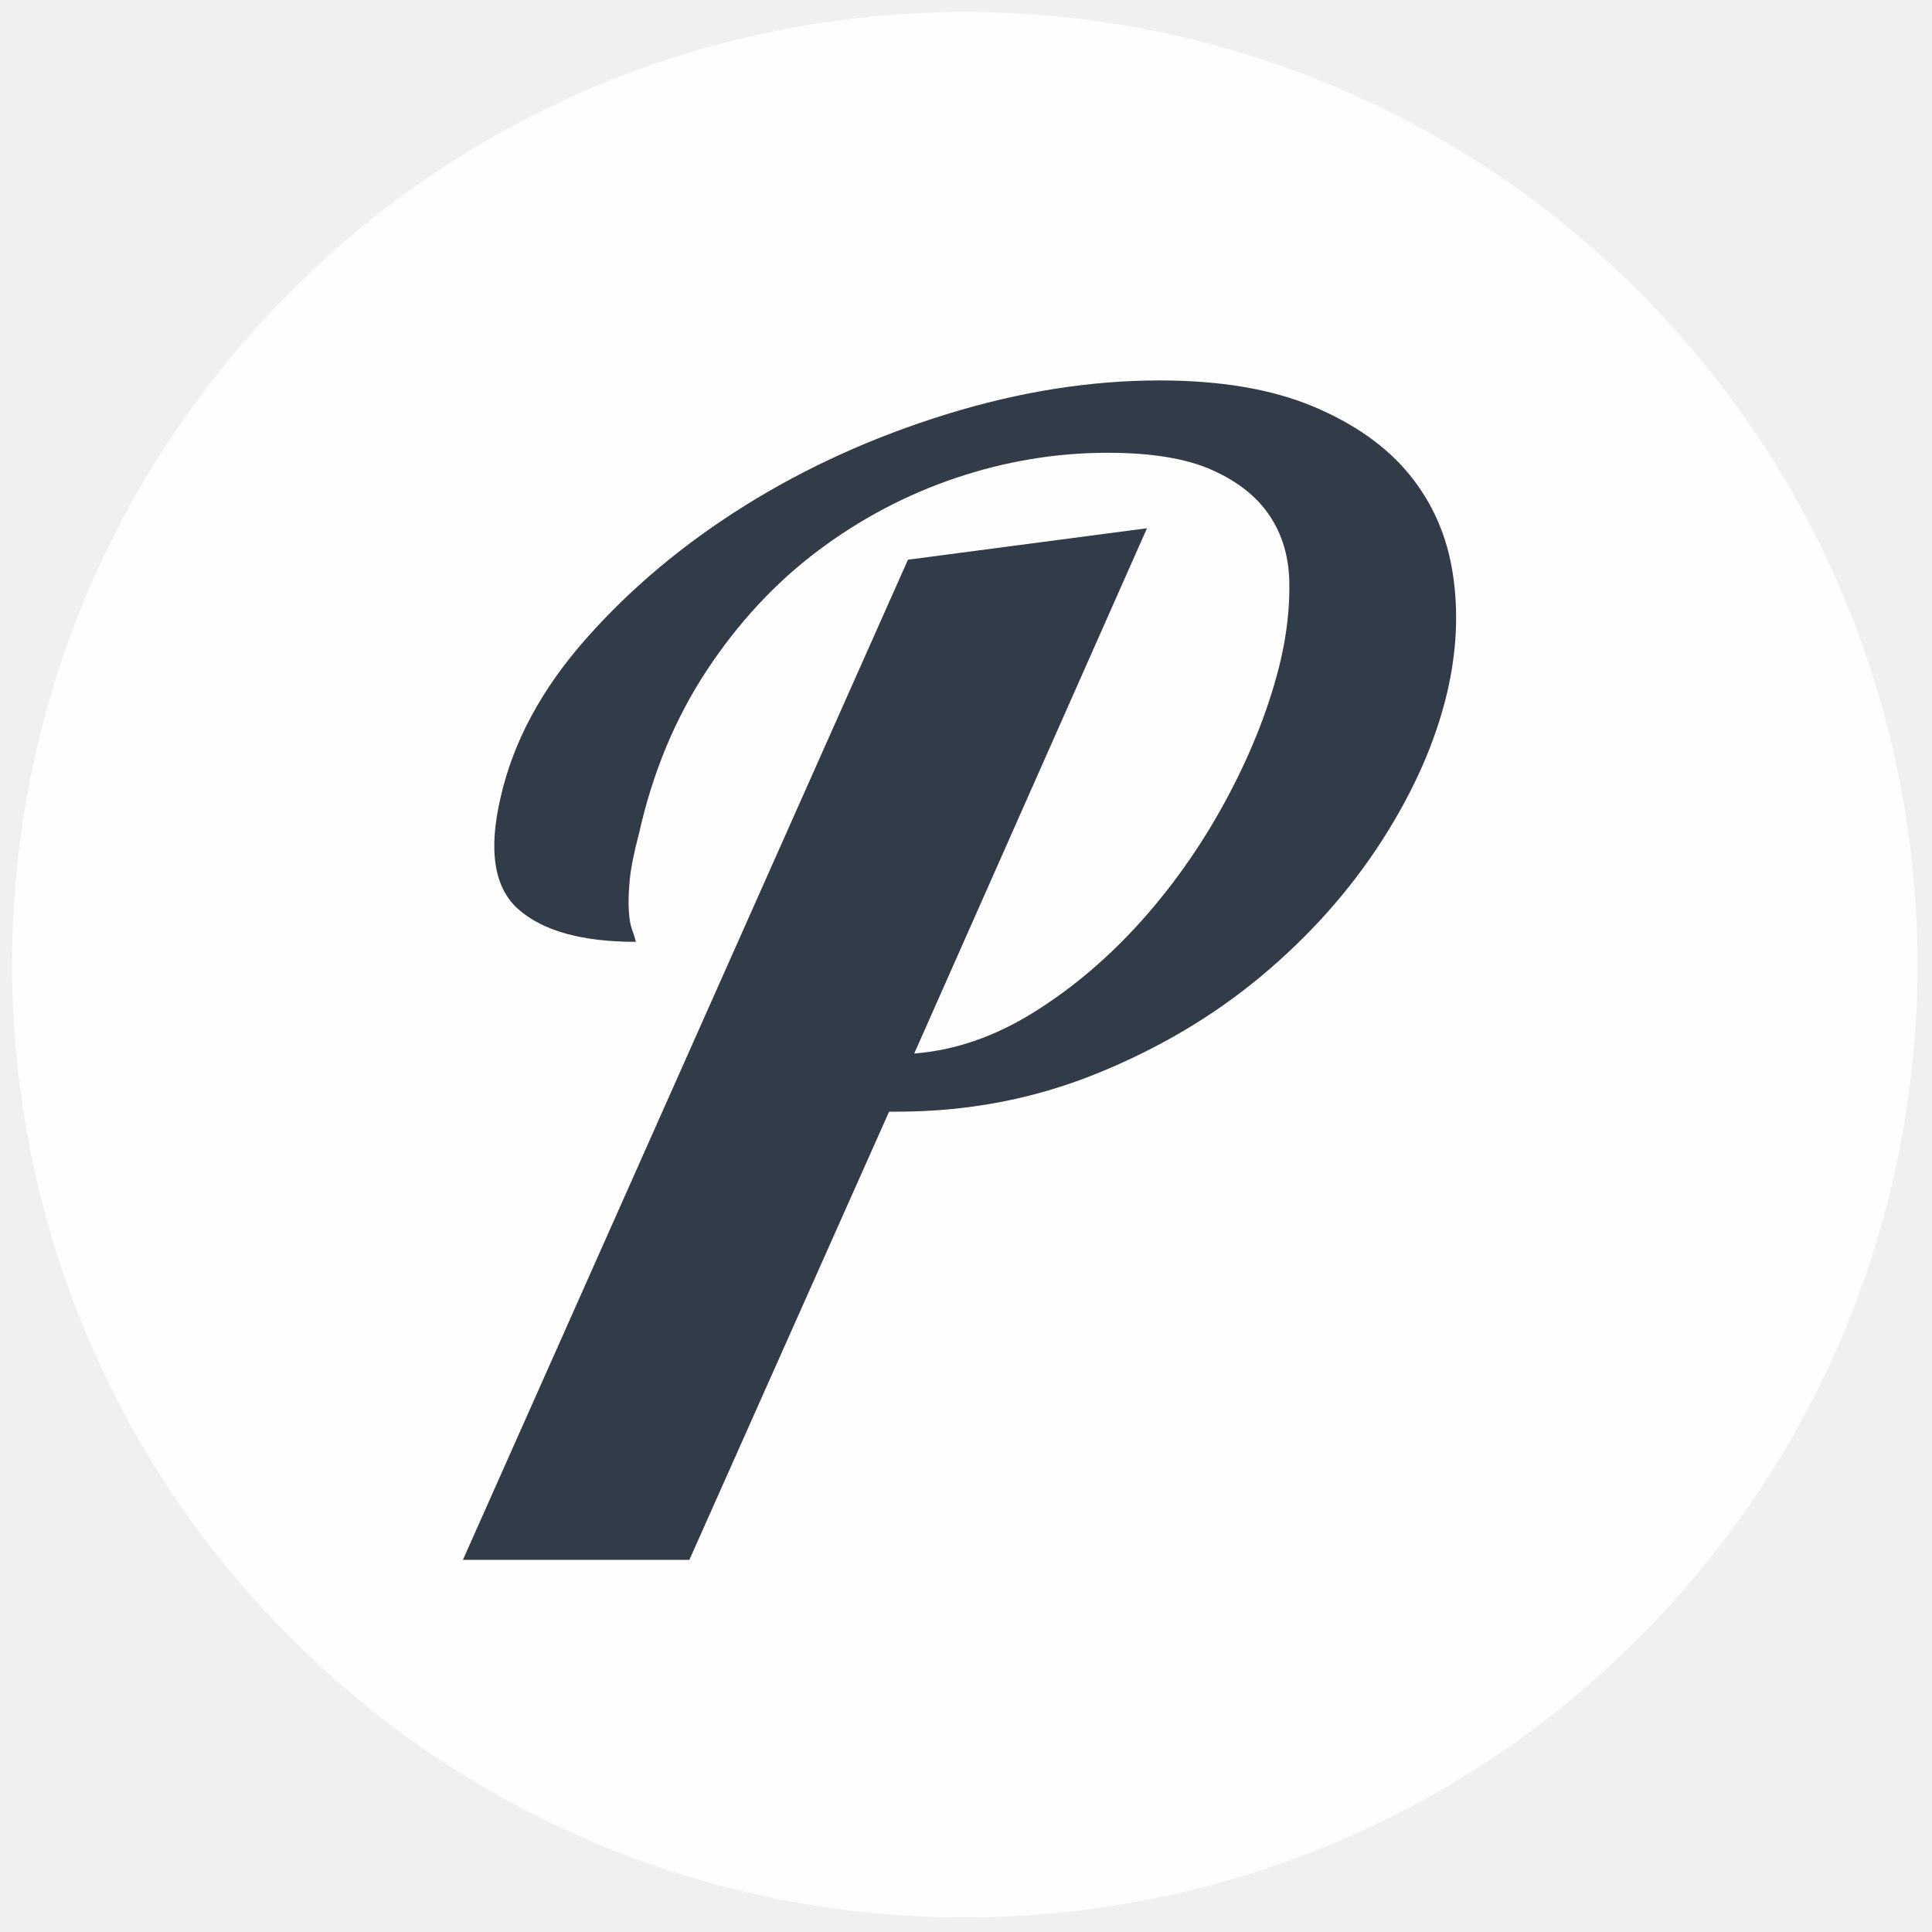
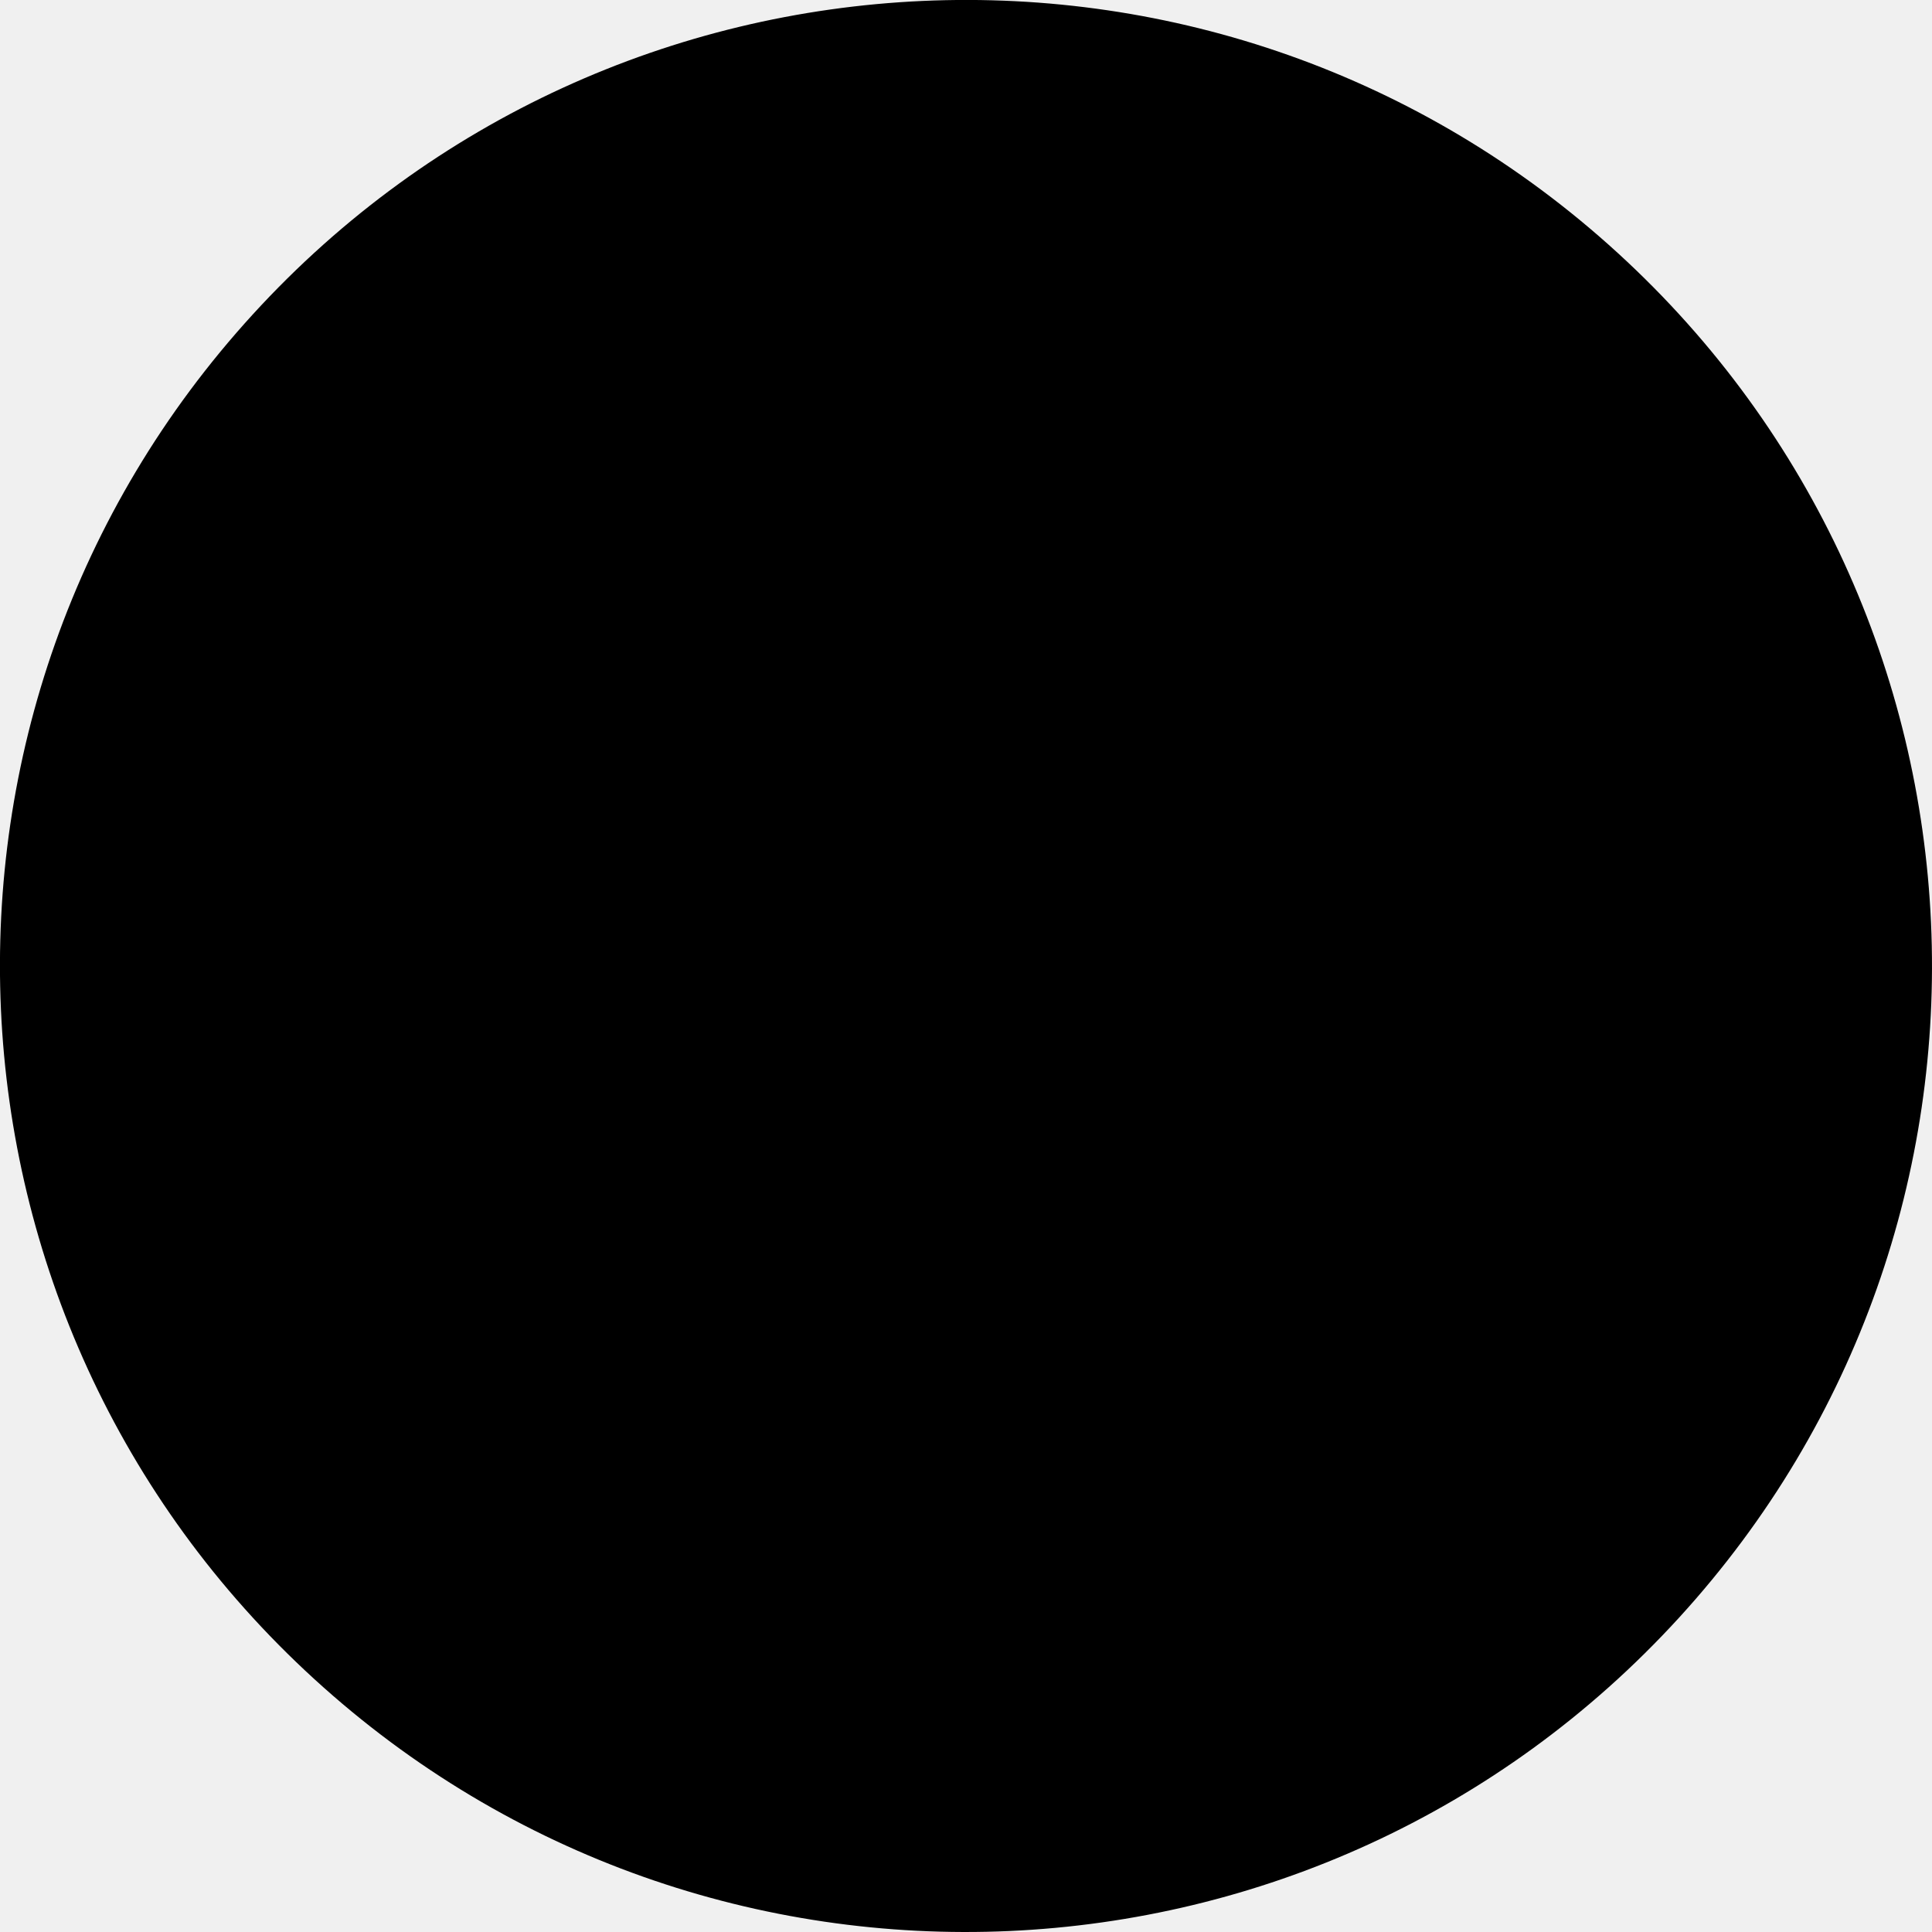
- <svg xmlns="http://www.w3.org/2000/svg" version="1.1" viewBox="57 57 602 602">
-   <g id="layer1" fill="#1F2937" fill-rule="evenodd" stroke="none" stroke-width="1" opacity=".91" transform="translate(58.96412, 58.88752)">
-     <ellipse style="fill:#fff;fill-rule:evenodd;stroke:#fff;stroke-width:0" cx="216.308" cy="152.076" rx="296.855" ry="296.855" transform="matrix(-0.674571, 0.73821, -0.73821, -0.674571, 556.8332, 241.6135)" />
-     <path d="M 280.949 172.514 L 355.429 162.714 L 282.909 326.374 L 282.909 326.374 C 295.649 325.394 308.142 321.067 320.389 313.394 L 320.389 313.394 L 320.389 313.394 C 332.642 305.714 343.916 296.077 354.209 284.484 L 354.209 284.484 L 354.209 284.484 C 364.496 272.884 373.396 259.981 380.909 245.774 L 380.909 245.774 L 380.909 245.774 C 388.422 231.561 393.812 217.594 397.079 203.874 L 397.079 203.874 L 397.079 203.874 C 399.039 195.381 399.939 187.214 399.779 179.374 L 399.779 179.374 L 399.779 179.374 C 399.612 171.534 397.569 164.674 393.649 158.794 L 393.649 158.794 L 393.649 158.794 C 389.729 152.914 383.766 148.177 375.759 144.584 L 375.759 144.584 L 375.759 144.584 C 367.759 140.991 356.899 139.194 343.179 139.194 L 343.179 139.194 L 343.179 139.194 C 327.172 139.194 311.409 141.807 295.889 147.034 L 295.889 147.034 L 295.889 147.034 C 280.376 152.261 266.002 159.857 252.769 169.824 L 252.769 169.824 L 252.769 169.824 C 239.542 179.784 228.029 192.197 218.229 207.064 L 218.229 207.064 L 218.229 207.064 C 208.429 221.924 201.406 238.827 197.159 257.774 L 197.159 257.774 L 197.159 257.774 C 195.526 263.981 194.546 268.961 194.219 272.714 L 194.219 272.714 L 194.219 272.714 C 193.892 276.474 193.812 279.577 193.979 282.024 L 193.979 282.024 L 193.979 282.024 C 194.139 284.477 194.462 286.357 194.949 287.664 L 194.949 287.664 L 194.949 287.664 C 195.442 288.971 195.852 290.277 196.179 291.584 L 196.179 291.584 L 196.179 291.584 C 179.519 291.584 167.349 288.234 159.669 281.534 L 159.669 281.534 L 159.669 281.534 C 151.996 274.841 150.119 263.164 154.039 246.504 L 154.039 246.504 L 154.039 246.504 C 157.959 229.191 166.862 212.694 180.749 197.014 L 180.749 197.014 L 180.749 197.014 C 194.629 181.334 211.122 167.531 230.229 155.604 L 230.229 155.604 L 230.229 155.604 C 249.342 143.684 270.249 134.214 292.949 127.194 L 292.949 127.194 L 292.949 127.194 C 315.656 120.167 337.789 116.654 359.349 116.654 L 359.349 116.654 L 359.349 116.654 C 378.296 116.654 394.219 119.347 407.119 124.734 L 407.119 124.734 L 407.119 124.734 C 420.026 130.127 430.072 137.234 437.259 146.054 L 437.259 146.054 L 437.259 146.054 C 444.446 154.874 448.936 165.164 450.729 176.924 L 450.729 176.924 L 450.729 176.924 C 452.529 188.684 451.959 200.934 449.019 213.674 L 449.019 213.674 L 449.019 213.674 C 445.426 229.027 438.646 244.464 428.679 259.984 L 428.679 259.984 L 428.679 259.984 C 418.719 275.497 406.226 289.544 391.199 302.124 L 391.199 302.124 L 391.199 302.124 C 376.172 314.697 358.939 324.904 339.499 332.744 L 339.499 332.744 L 339.499 332.744 C 320.066 340.584 299.406 344.504 277.519 344.504 L 277.519 344.504 L 275.069 344.504 L 212.839 484.154 L 142.279 484.154 L 280.949 172.514 Z" transform="matrix(1, 0, 0, 1, 0, 0)" style="fill-rule:nonzero;white-space:pre" />
+ <svg xmlns="http://www.w3.org/2000/svg" viewBox="57 57 593.71 593.71">
+   <g transform="translate(55.201 55.147)">
+     <circle transform="rotate(132.42 225.16 243.54)" cx="216.31" cy="152.08" r="296.86" fill="currentColor" />
+     <path d="m280.95 172.51 74.48-9.8-72.52 163.66c12.74-0.98 25.233-5.307 37.48-12.98 12.253-7.68 23.527-17.317 33.82-28.91 10.287-11.6 19.187-24.503 26.7-38.71 7.513-14.213 12.903-28.18 16.17-41.9 1.96-8.493 2.86-16.66 2.7-24.5-0.167-7.84-2.21-14.7-6.13-20.58s-9.883-10.617-17.89-14.21c-8-3.593-18.86-5.39-32.58-5.39-16.007 0-31.77 2.613-47.29 7.84-15.513 5.227-29.887 12.823-43.12 22.79-13.227 9.96-24.74 22.373-34.54 37.24-9.8 14.86-16.823 31.763-21.07 50.71-1.633 6.207-2.613 11.187-2.94 14.94-0.327 3.76-0.407 6.863-0.24 9.31 0.16 2.453 0.483 4.333 0.97 5.64 0.493 1.307 0.903 2.613 1.23 3.92-16.66 0-28.83-3.35-36.51-10.05-7.673-6.693-9.55-18.37-5.63-35.03 3.92-17.313 12.823-33.81 26.71-49.49 13.88-15.68 30.373-29.483 49.48-41.41 19.113-11.92 40.02-21.39 62.72-28.41 22.707-7.027 44.84-10.54 66.4-10.54 18.947 0 34.87 2.693 47.77 8.08 12.907 5.393 22.953 12.5 30.14 21.32s11.677 19.11 13.47 30.87c1.8 11.76 1.23 24.01-1.71 36.75-3.593 15.353-10.373 30.79-20.34 46.31-9.96 15.513-22.453 29.56-37.48 42.14-15.027 12.573-32.26 22.78-51.7 30.62-19.433 7.84-40.093 11.76-61.98 11.76h-2.45l-62.23 139.65h-70.56z" />
  </g>
</svg>
